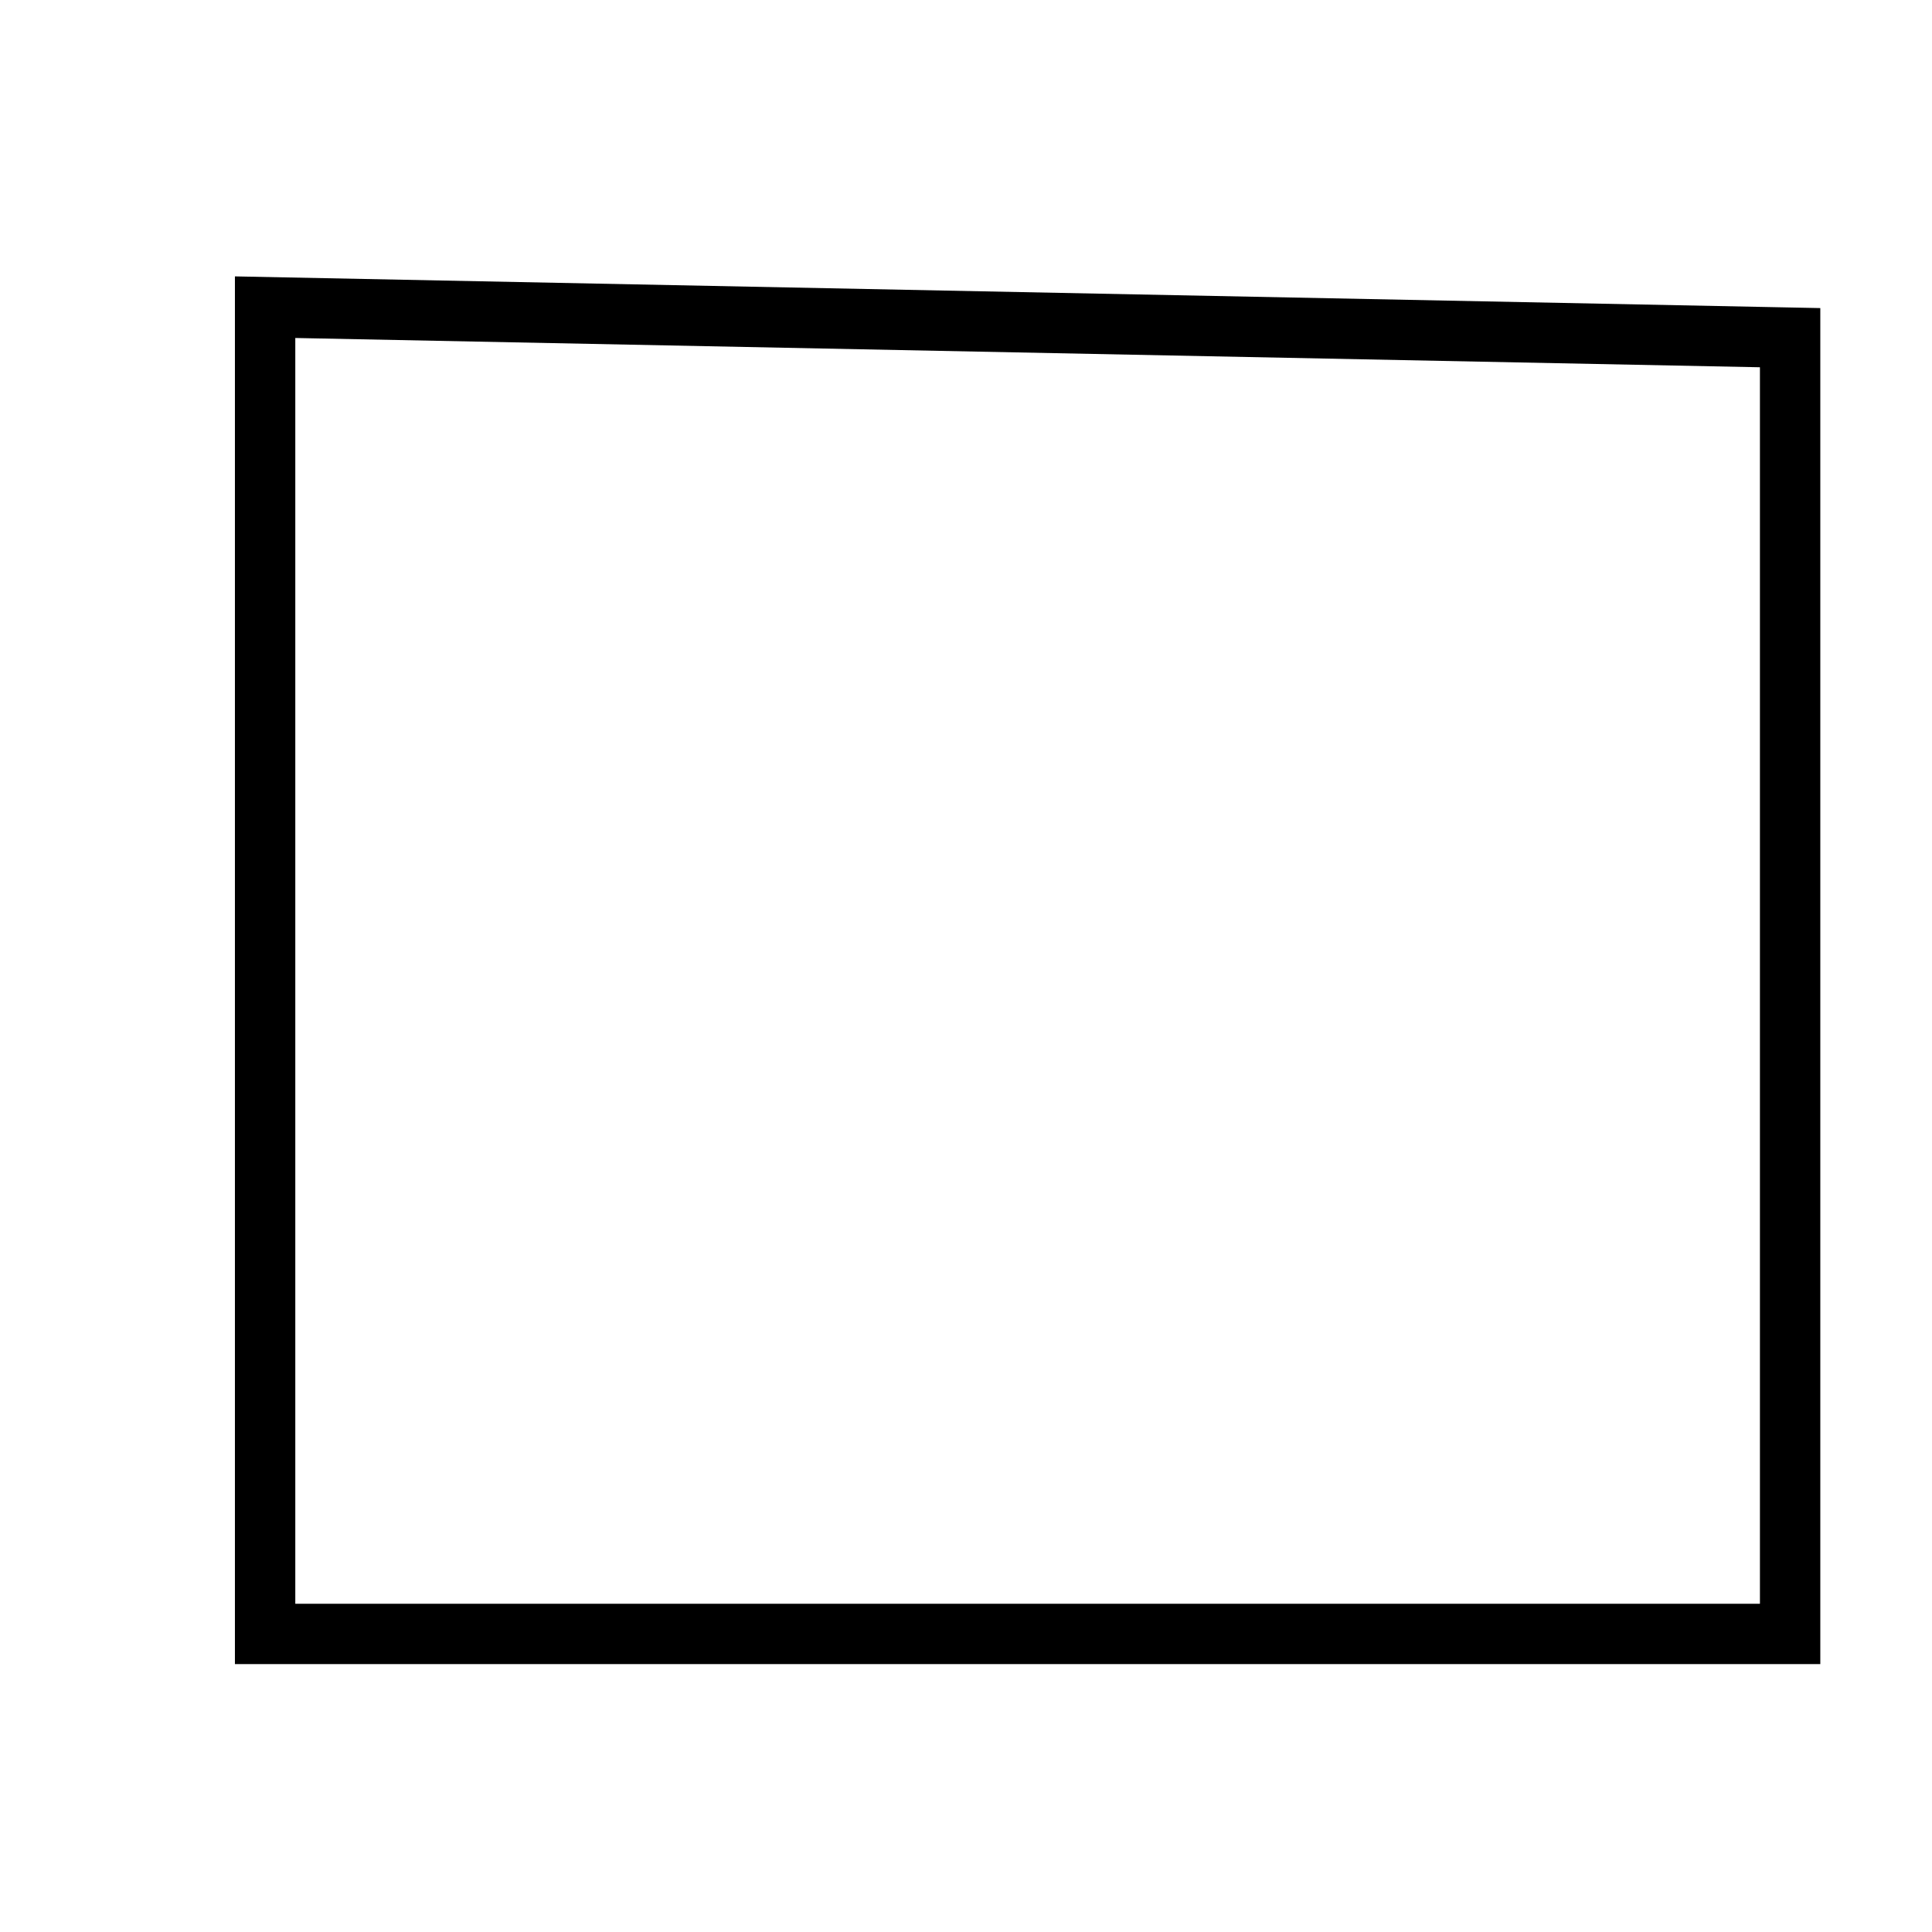
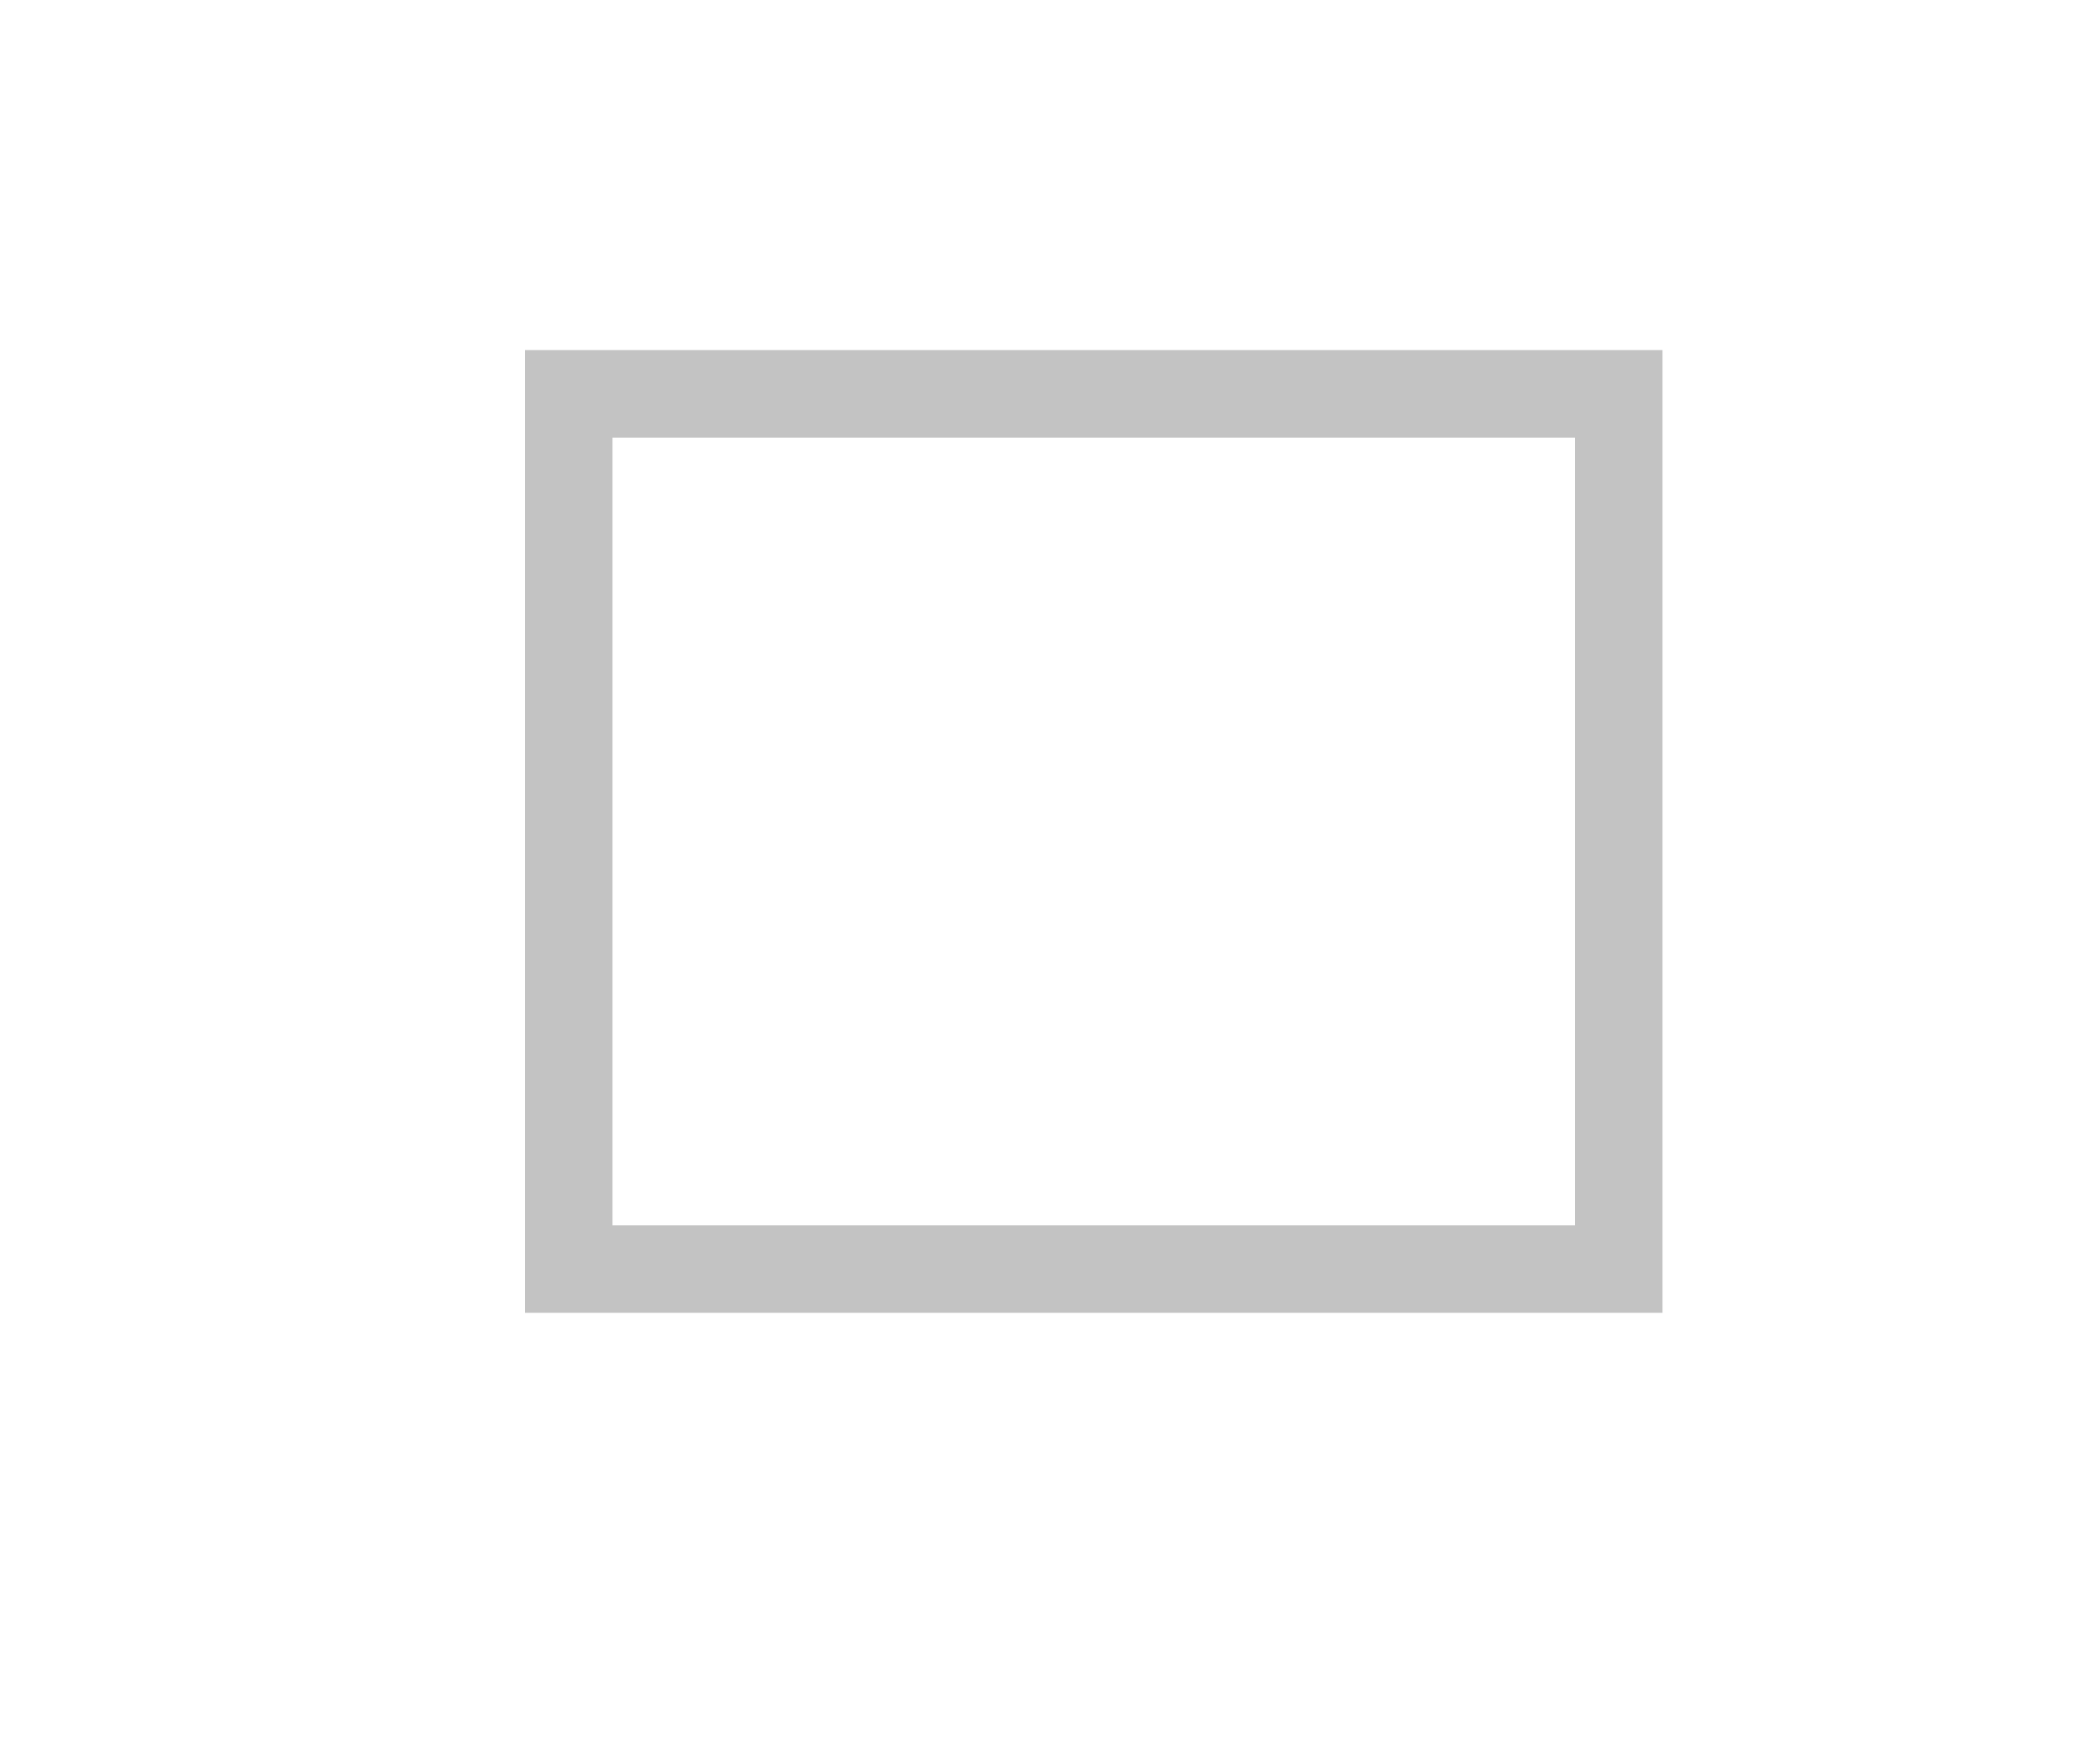
- <svg xmlns="http://www.w3.org/2000/svg" viewBox="0 0 32 32" version="1.1" id="svg3360" height="32" width="32">
-   <defs id="defs3362" />
-   <g id="layer1">
-     <path id="path3492" d="m 4.391,5.088 25.259,0.505 0,21.47 -25.259,0 z" style="fill:none;fill-rule:evenodd;stroke:#000000;stroke-width:1px;stroke-linecap:butt;stroke-linejoin:miter;stroke-opacity:1" />
-   </g>
+ <svg xmlns="http://www.w3.org/2000/svg" version="1.1" x="0px" y="0px" width="24px" height="20px" viewBox="0 0 24 20">
+   <rect stroke="#c3c3c3" fill="none" x="6.5" y="4.5" width="12" height="10" />
</svg>
